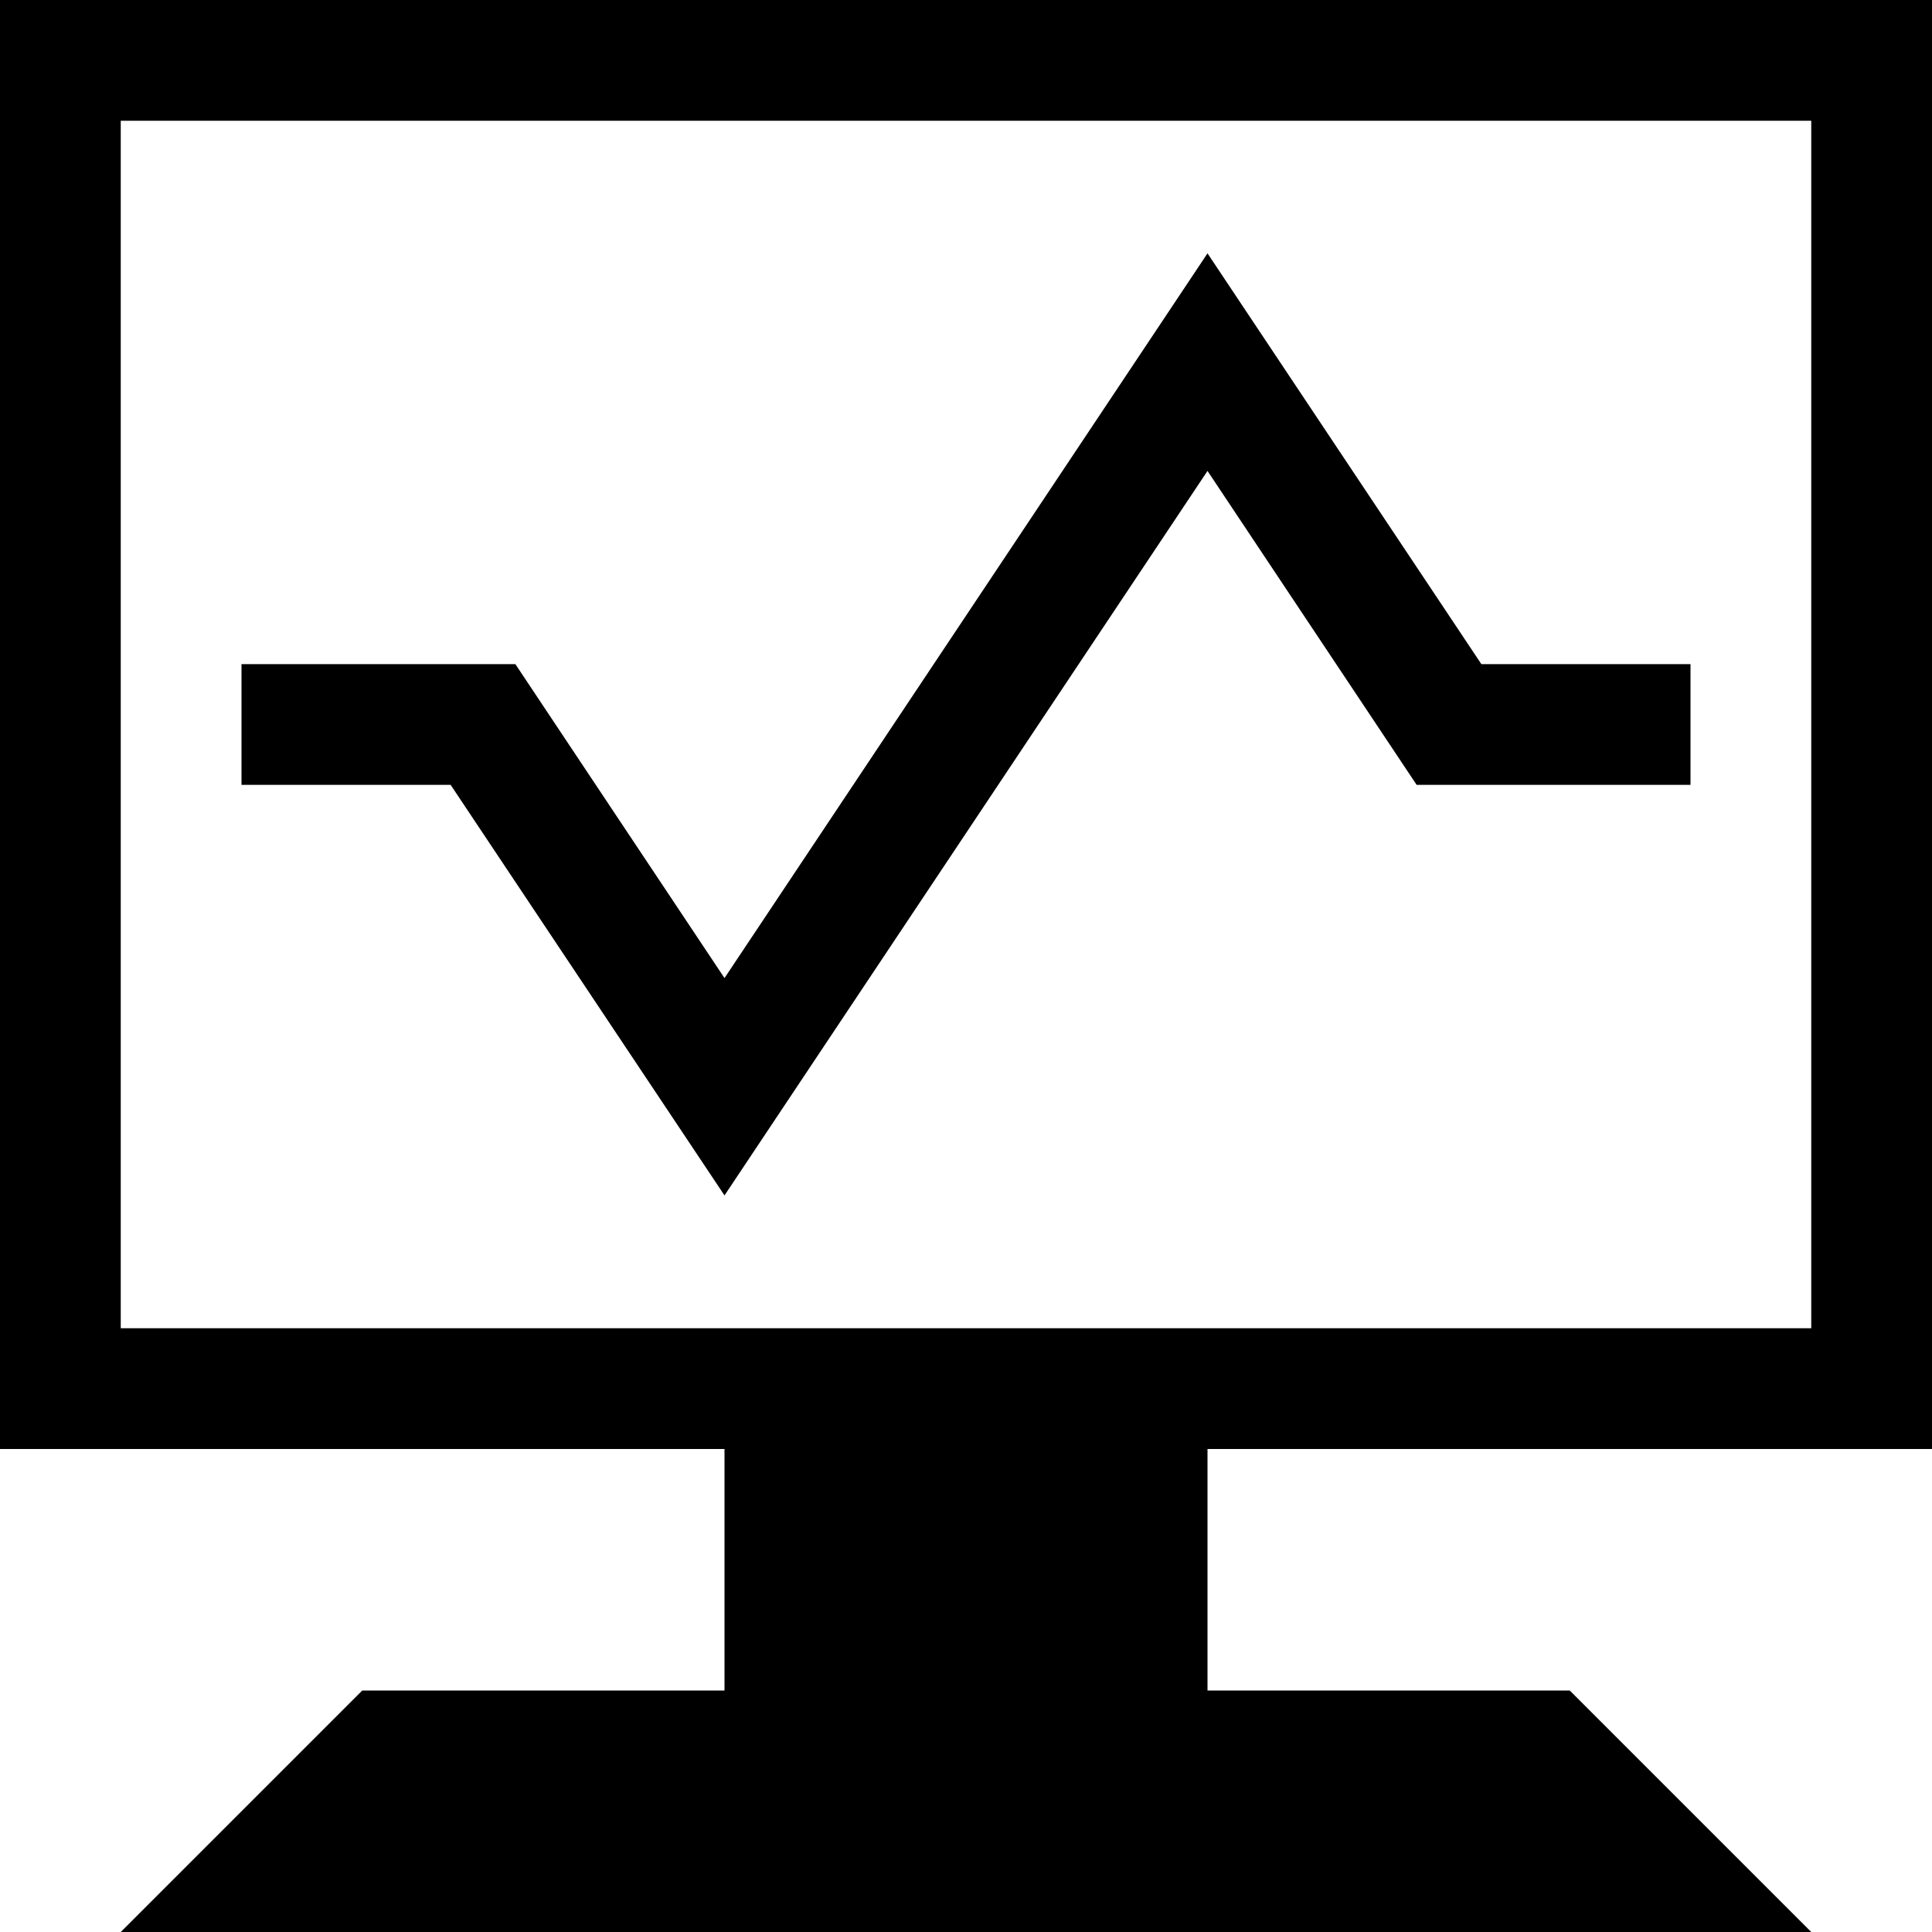
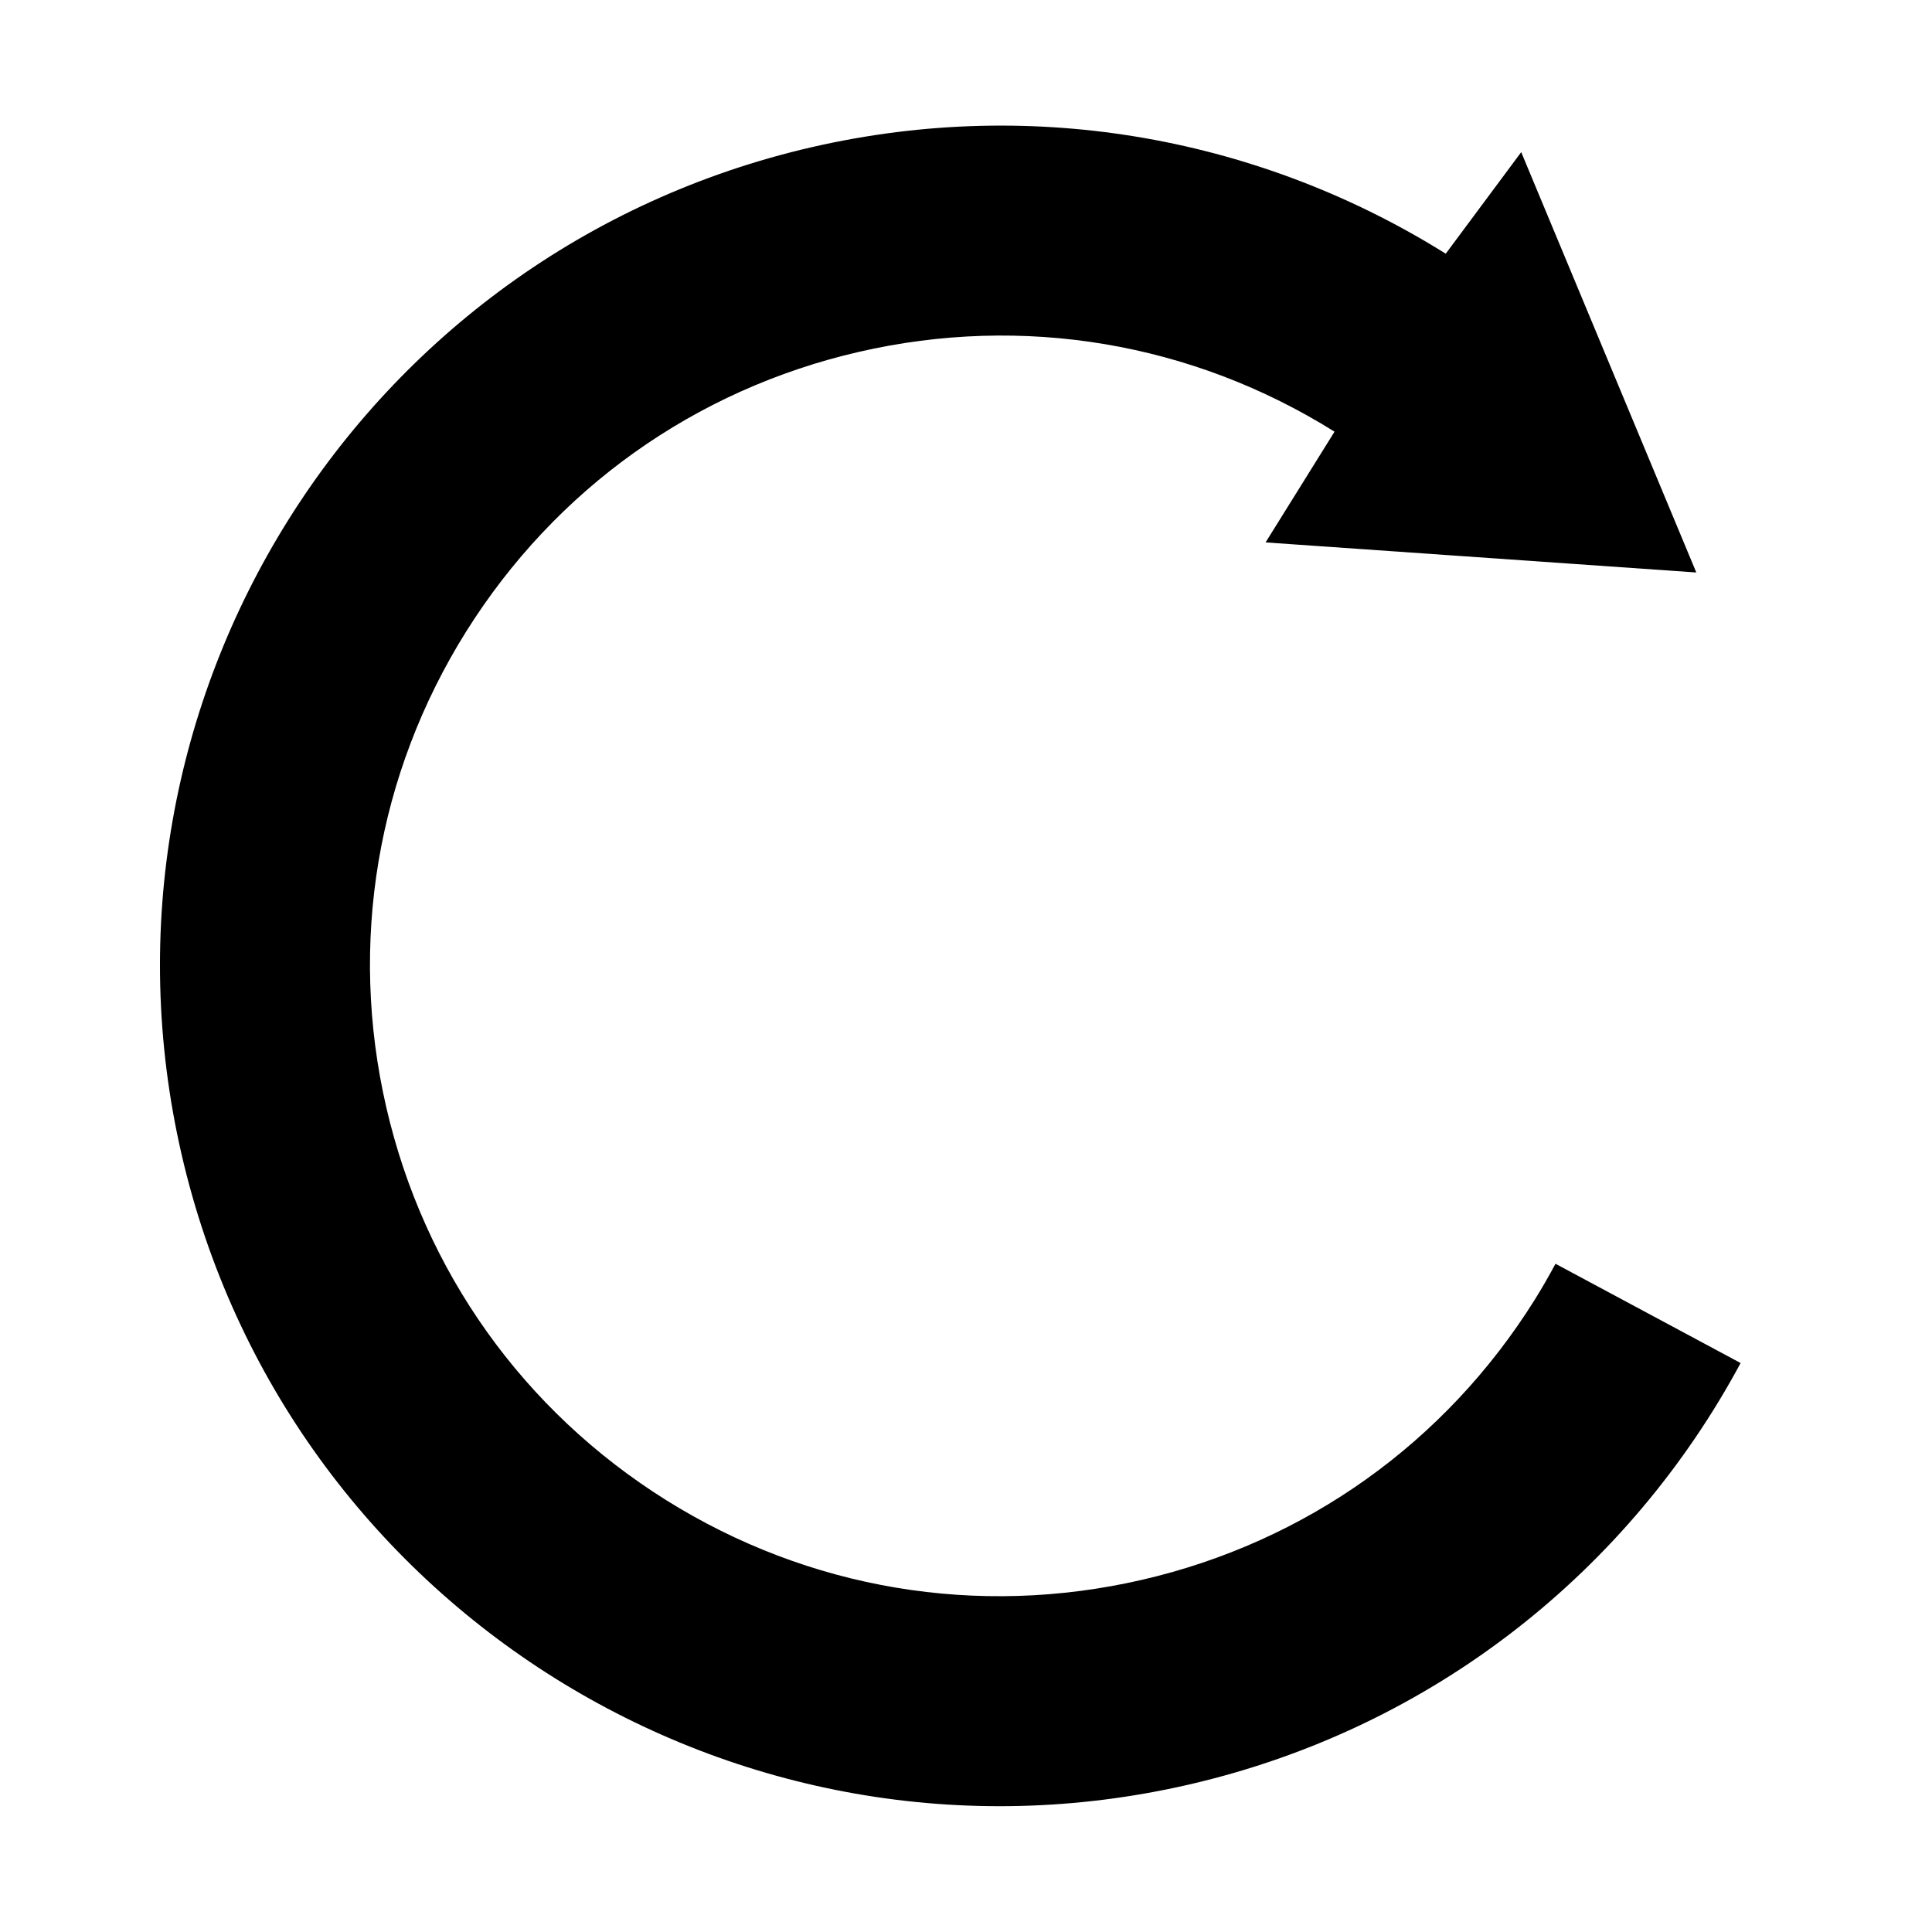
<svg xmlns="http://www.w3.org/2000/svg" version="1.1" width="16" height="16" viewBox="0 0 16 16">
-   <path d="M0 0v12h6v2h-3l-2 2h14l-2-2h-3v-2h6v-12h-16zM1 1h14v10h-14v-10zM10 2.098l-4 6.002-1.732-2.6h-2.268v1h1.732l2.268 3.4 4-6 1.732 2.6h2.268v-1h-1.732l-2.268-3.402z" />
+   <path d="M14.048 4.741l-3.567-0.249 0.571-0.917c-1.181-0.739-2.58-0.974-3.939-0.661s-2.513 1.136-3.253 2.317c-0.739 1.181-0.974 2.58-0.661 3.939s1.136 2.513 2.317 3.253c1.181 0.739 2.58 0.974 3.939 0.661s2.513-1.136 3.253-2.317c0.062-0.099 0.119-0.199 0.174-0.301l1.533 0.822c-0.916 1.705-2.535 3.022-4.569 3.491-3.744 0.863-7.479-1.474-8.342-5.218s1.474-7.479 5.218-8.342c1.872-0.431 3.742-0.062 5.251 0.882l0.625-0.841z" />
</svg>
